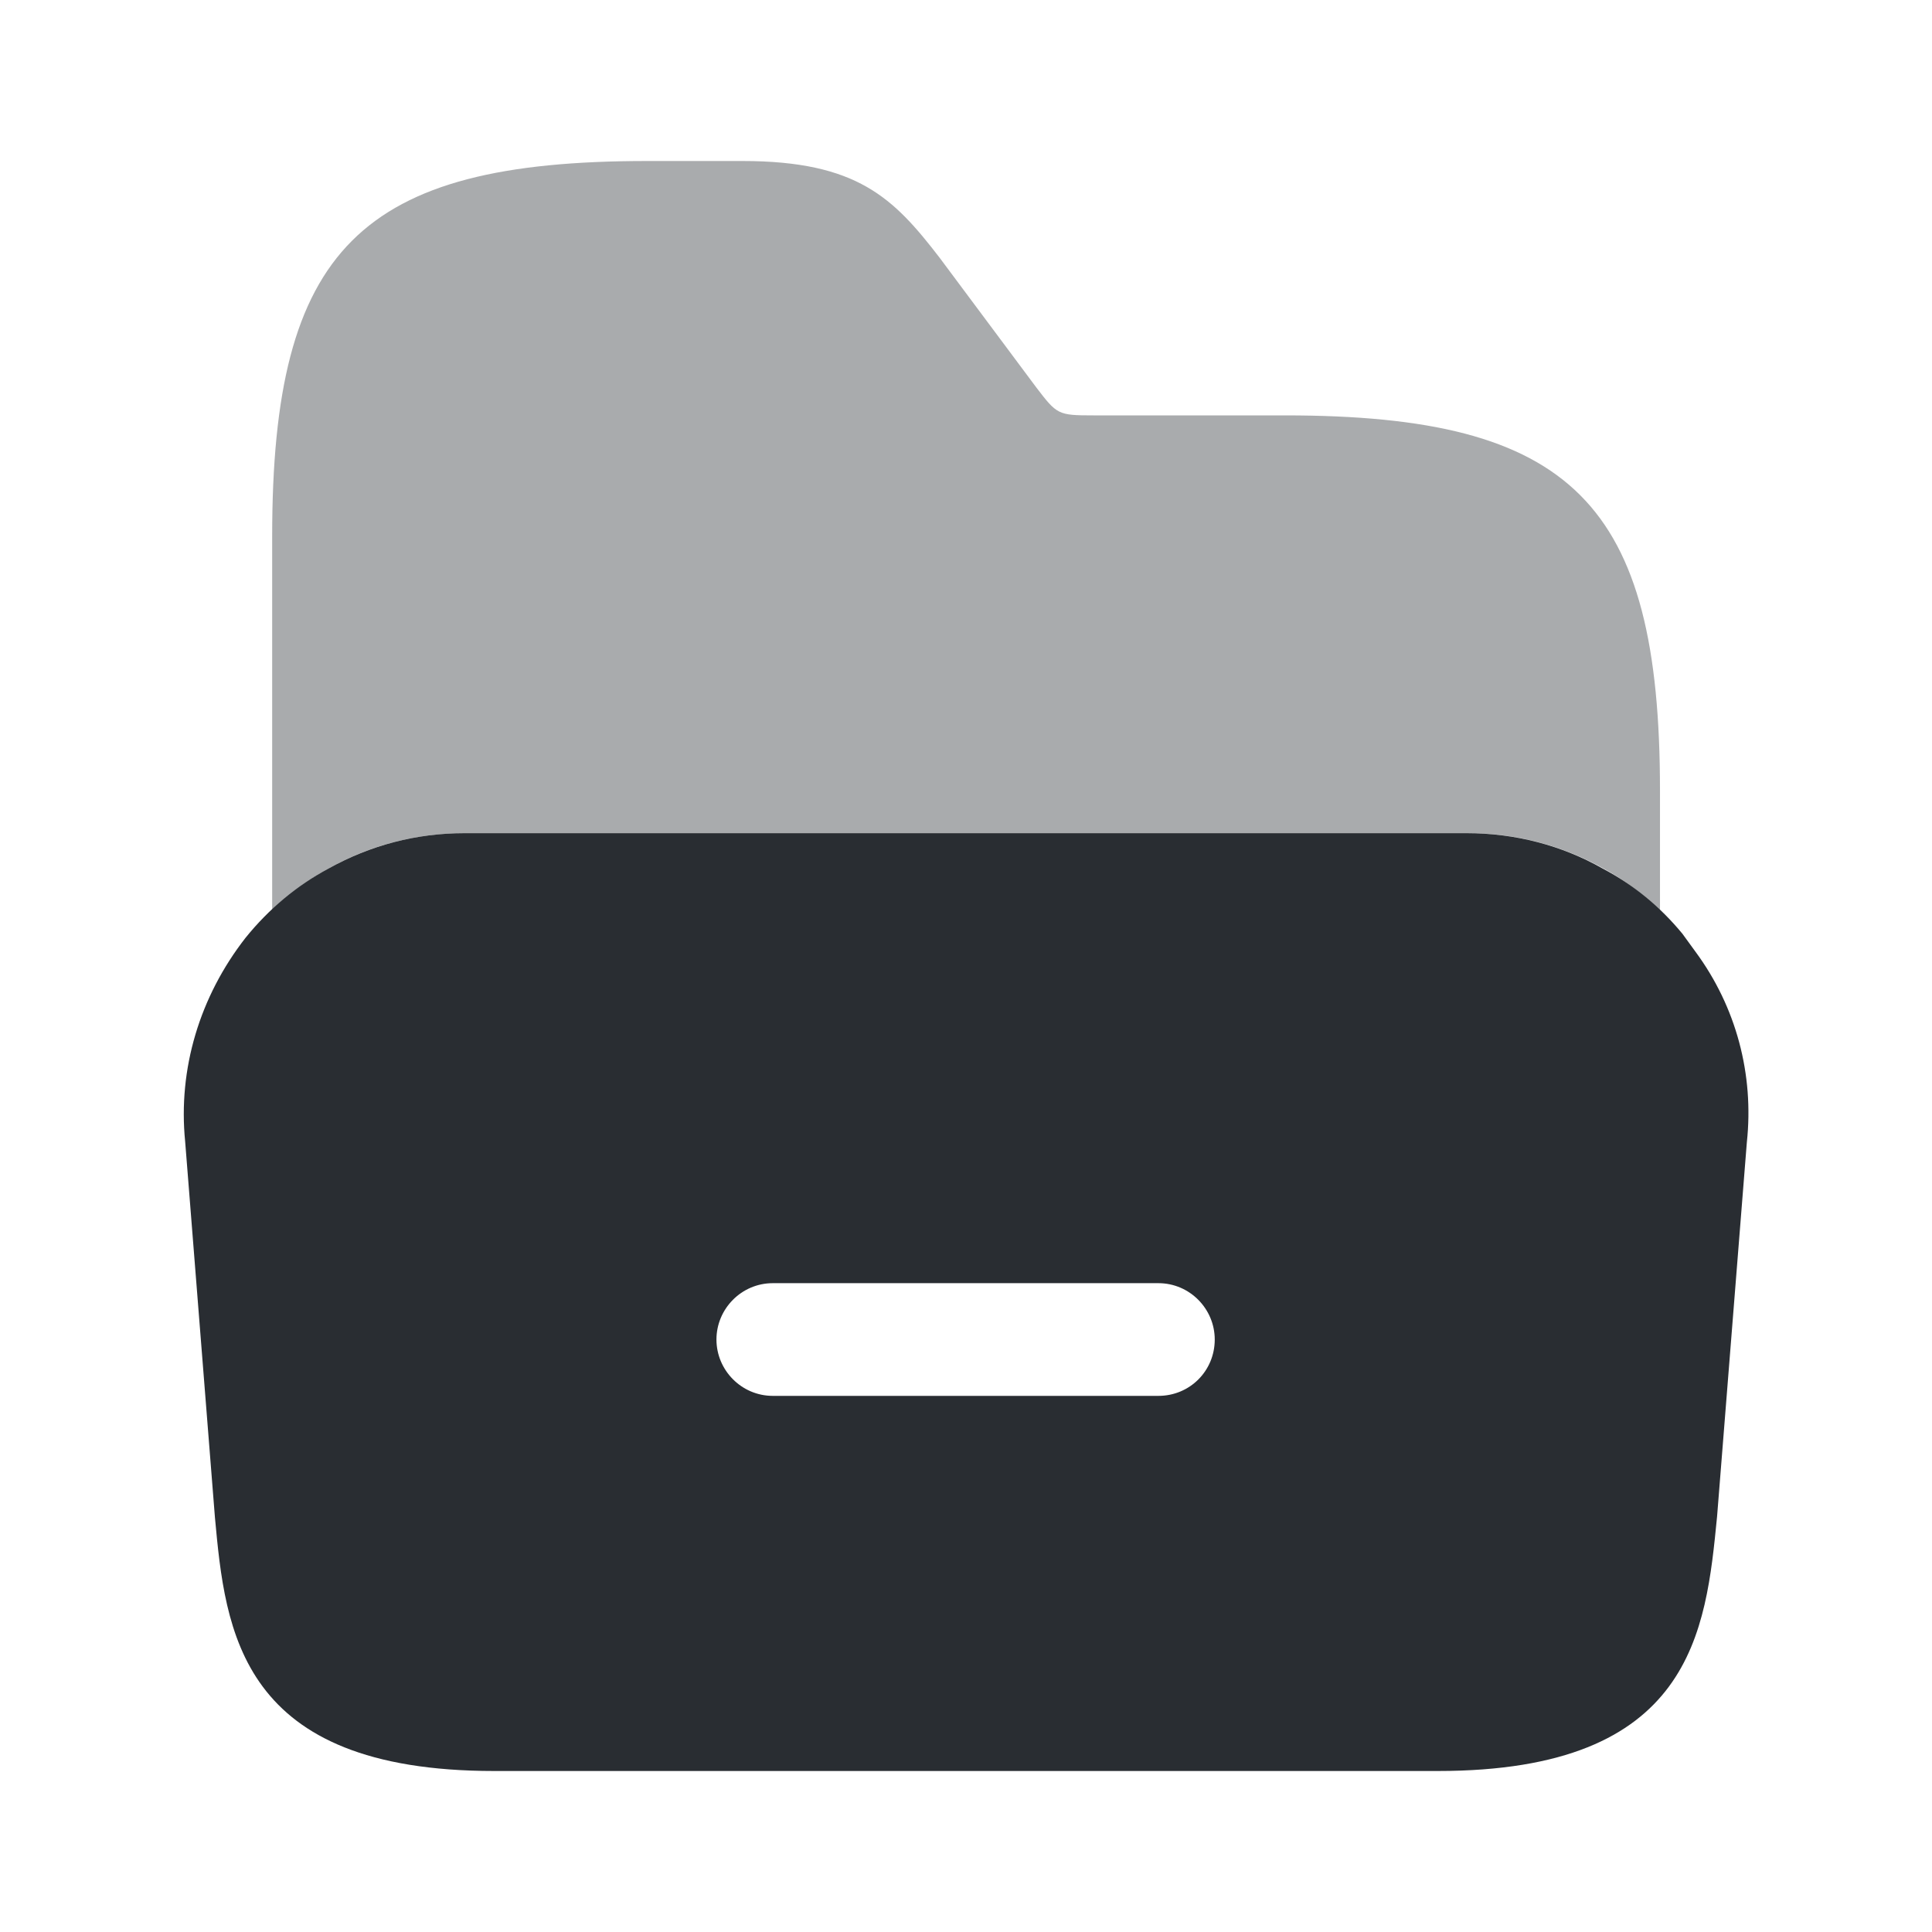
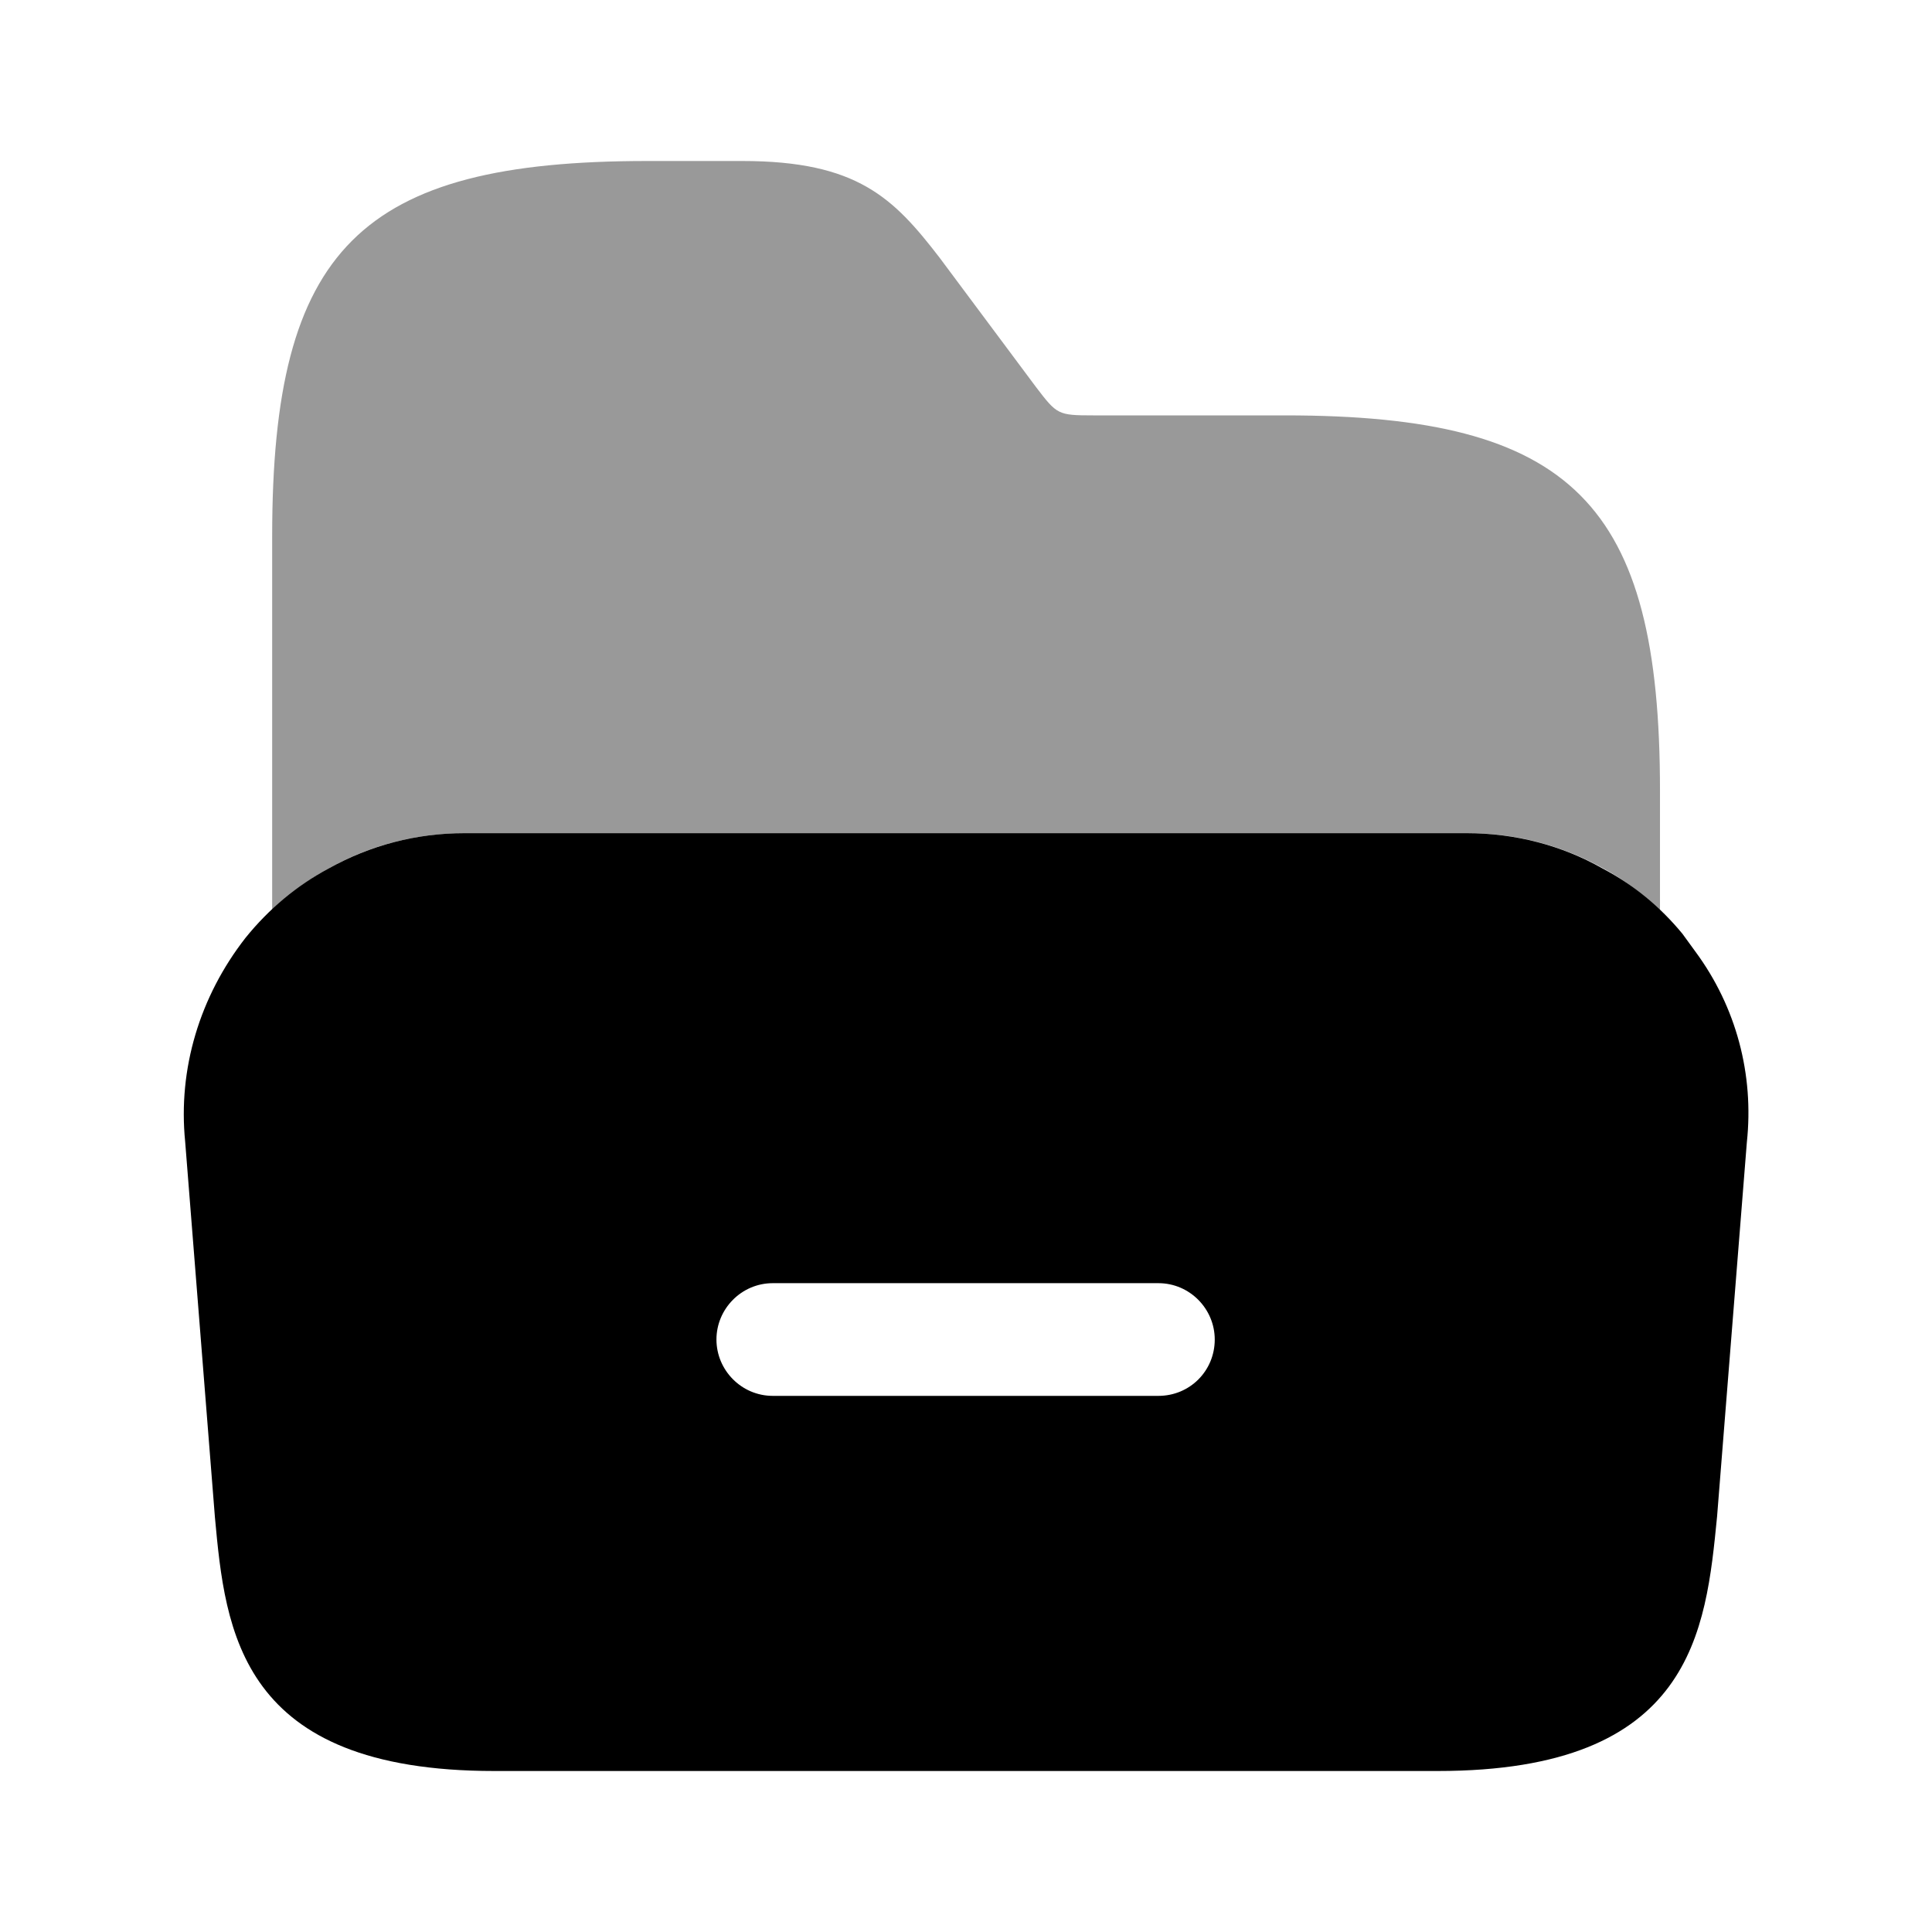
<svg xmlns="http://www.w3.org/2000/svg" width="800px" height="800px" viewBox="0 0 24 24" fill="none">
-   <path d="M21.06 11.82L20.9 11.6C20.62 11.26 20.29 10.99 19.91 10.79C19.4 10.5 18.82 10.35 18.22 10.35H5.77C5.17 10.35 4.6 10.5 4.08 10.79C3.69 11 3.34 11.29 3.05 11.65C2.48 12.38 2.21 13.28 2.3 14.18L2.67 18.85C2.8 20.26 2.97 22 6.14 22H17.86C21.03 22 21.19 20.26 21.33 18.84L21.7 14.19C21.79 13.35 21.57 12.51 21.06 11.82ZM14.39 17.34H9.6C9.21 17.34 8.9 17.02 8.9 16.64C8.9 16.26 9.21 15.94 9.6 15.94H14.39C14.78 15.94 15.09 16.26 15.09 16.64C15.09 17.03 14.78 17.34 14.39 17.34Z" fill="#292D32" />
-   <path opacity="0.4" d="M3.381 11.31C3.601 11.11 3.821 10.93 4.081 10.79C4.591 10.5 5.171 10.35 5.771 10.35H18.231C18.831 10.35 19.401 10.5 19.921 10.79C20.181 10.93 20.411 11.11 20.621 11.32V10.79V9.82C20.621 6.25 19.531 5.16 15.961 5.16H13.581C13.141 5.16 13.131 5.15 12.871 4.81L11.671 3.2C11.101 2.46 10.651 2 9.221 2H8.041C4.471 2 3.381 3.09 3.381 6.66V10.8V11.31Z" fill="#292D32" />
+   <path d="M21.06 11.82L20.9 11.6C20.62 11.26 20.29 10.99 19.91 10.79C19.4 10.5 18.82 10.35 18.22 10.35H5.77C5.17 10.35 4.6 10.5 4.08 10.79C3.69 11 3.34 11.29 3.05 11.65C2.48 12.38 2.21 13.28 2.3 14.18L2.67 18.85C2.8 20.26 2.97 22 6.14 22H17.86C21.03 22 21.19 20.26 21.33 18.84L21.7 14.19C21.79 13.35 21.57 12.51 21.06 11.82ZM14.39 17.34H9.6C9.21 17.34 8.9 17.02 8.9 16.64C8.9 16.26 9.21 15.94 9.6 15.94H14.39C14.78 15.94 15.09 16.26 15.09 16.64C15.09 17.03 14.78 17.34 14.39 17.34Z" fill="currentColor" />
+   <path opacity="0.4" d="M3.381 11.31C3.601 11.11 3.821 10.93 4.081 10.79C4.591 10.5 5.171 10.35 5.771 10.35H18.231C18.831 10.35 19.401 10.5 19.921 10.79C20.181 10.93 20.411 11.11 20.621 11.32V10.79V9.82C20.621 6.25 19.531 5.16 15.961 5.16H13.581C13.141 5.16 13.131 5.15 12.871 4.81L11.671 3.2C11.101 2.46 10.651 2 9.221 2H8.041C4.471 2 3.381 3.09 3.381 6.66V10.8V11.31Z" fill="currentColor" />
</svg>
